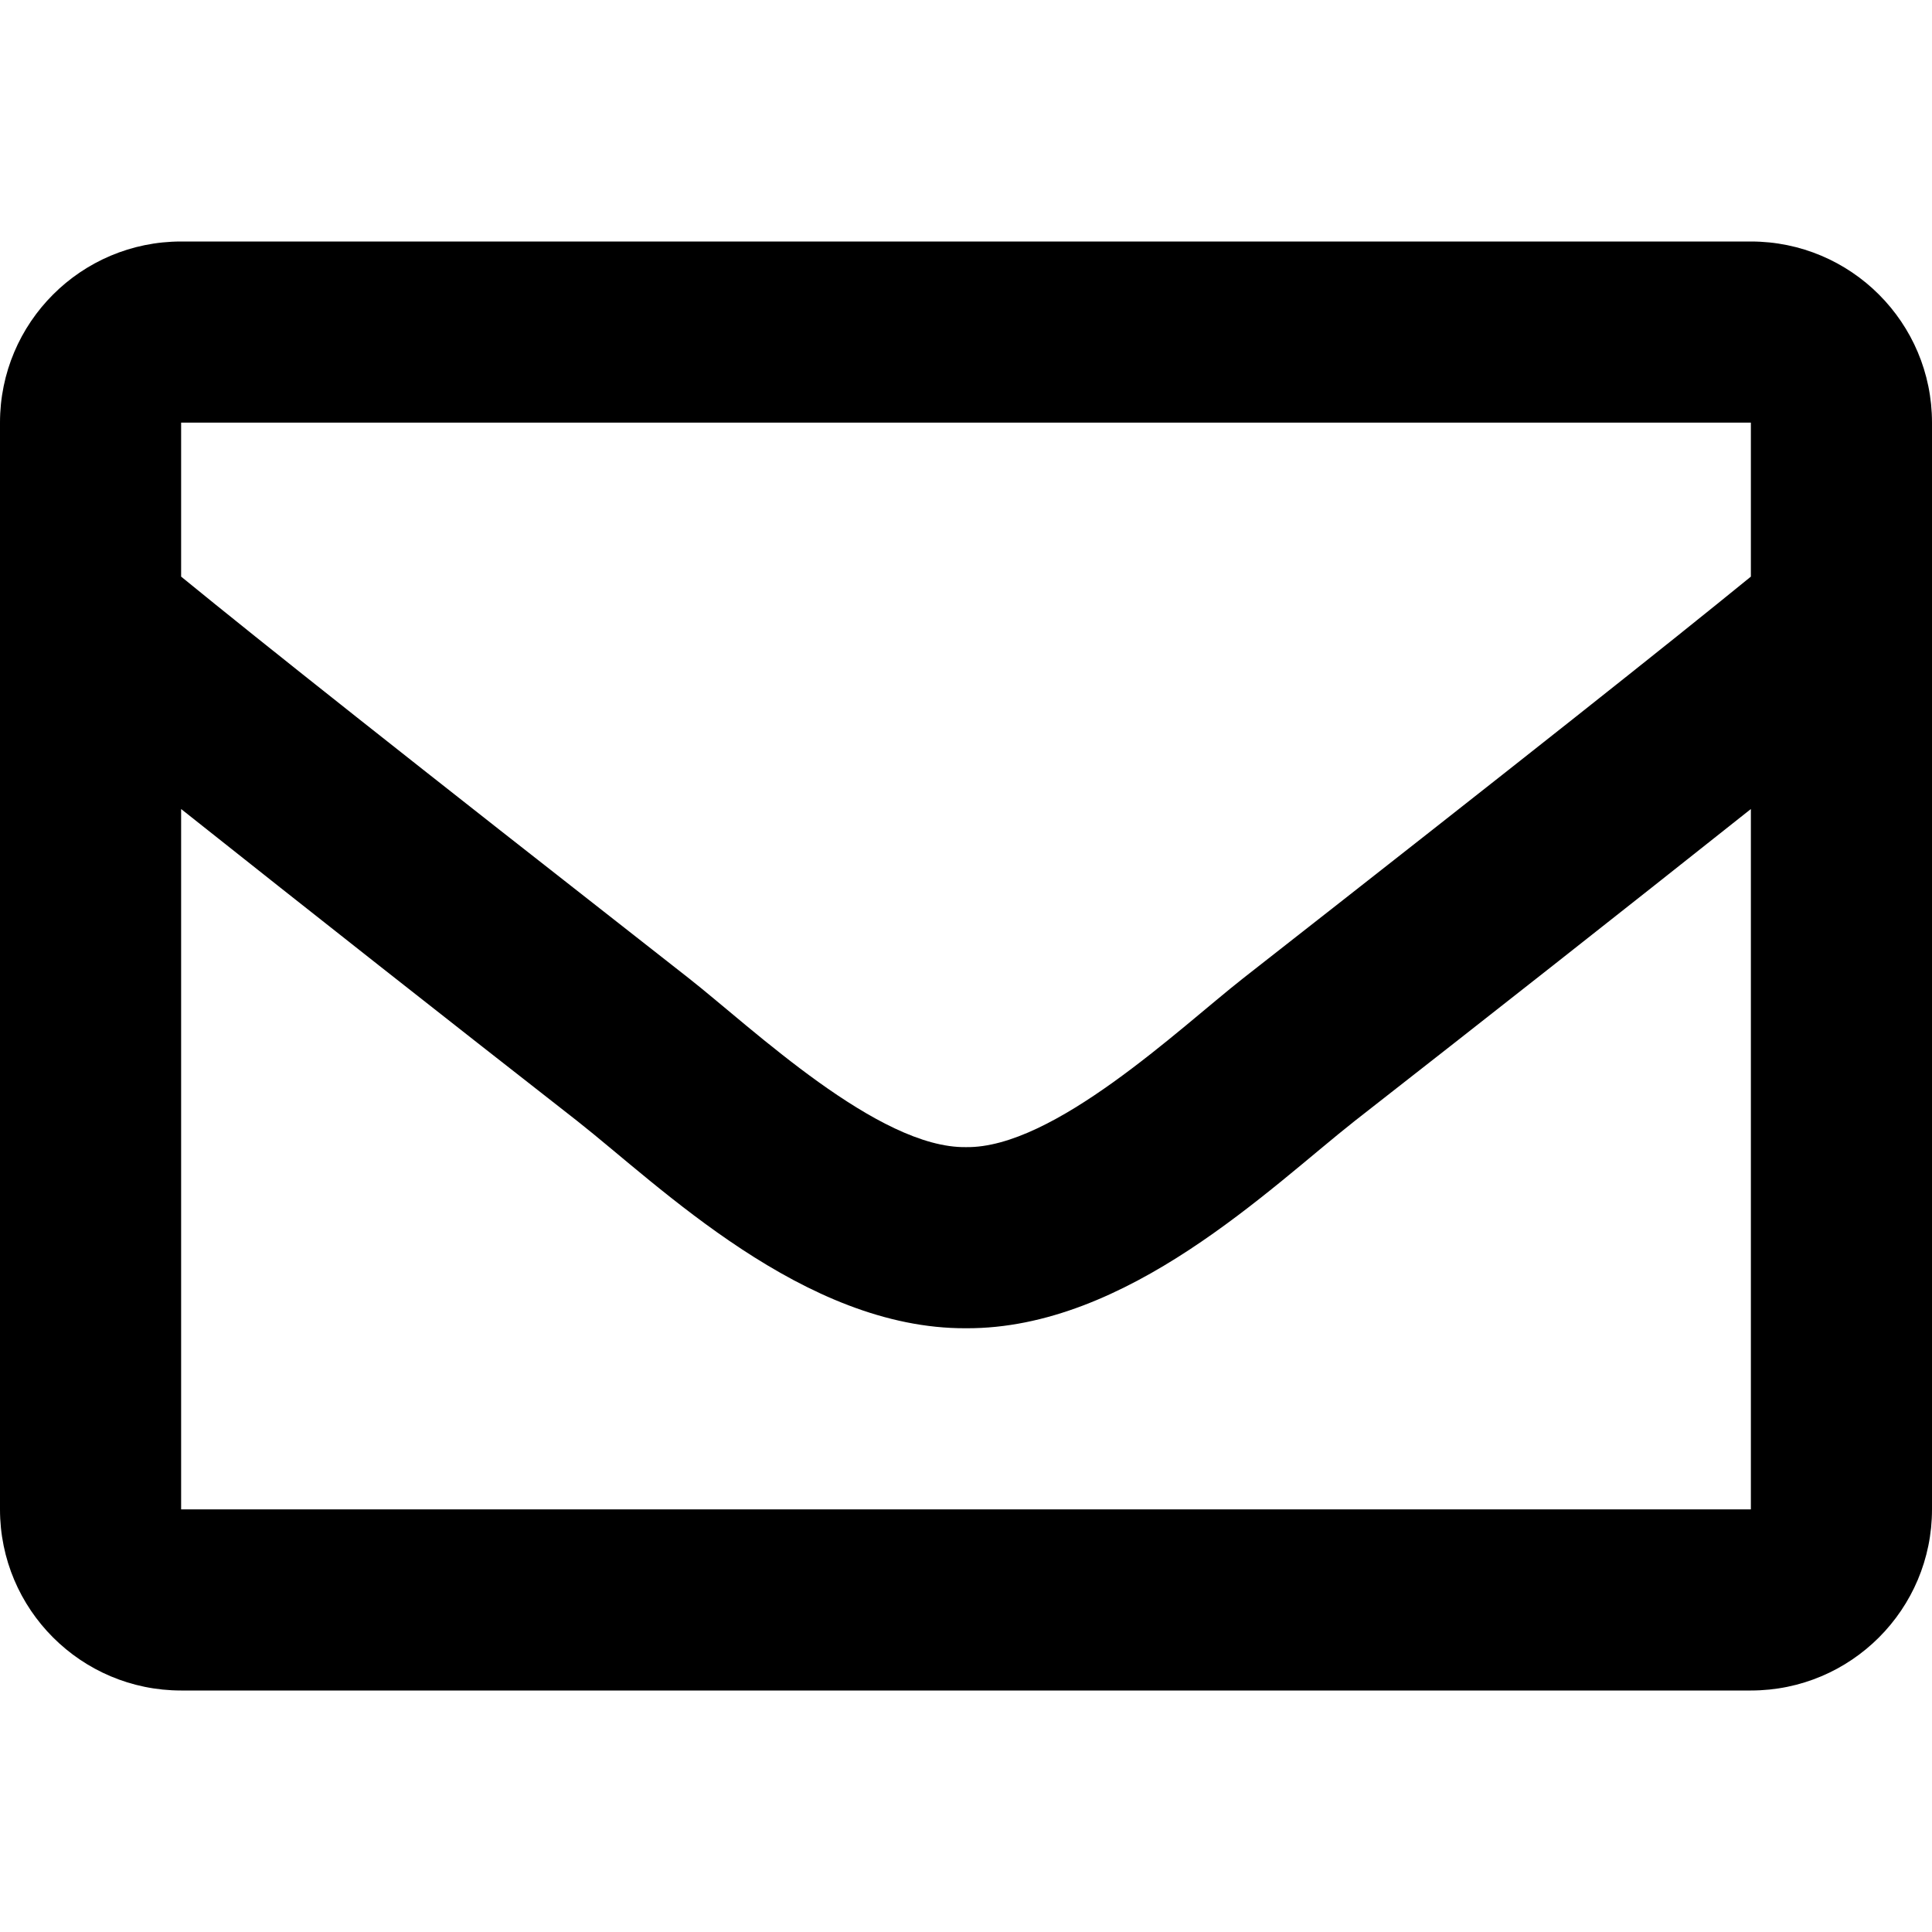
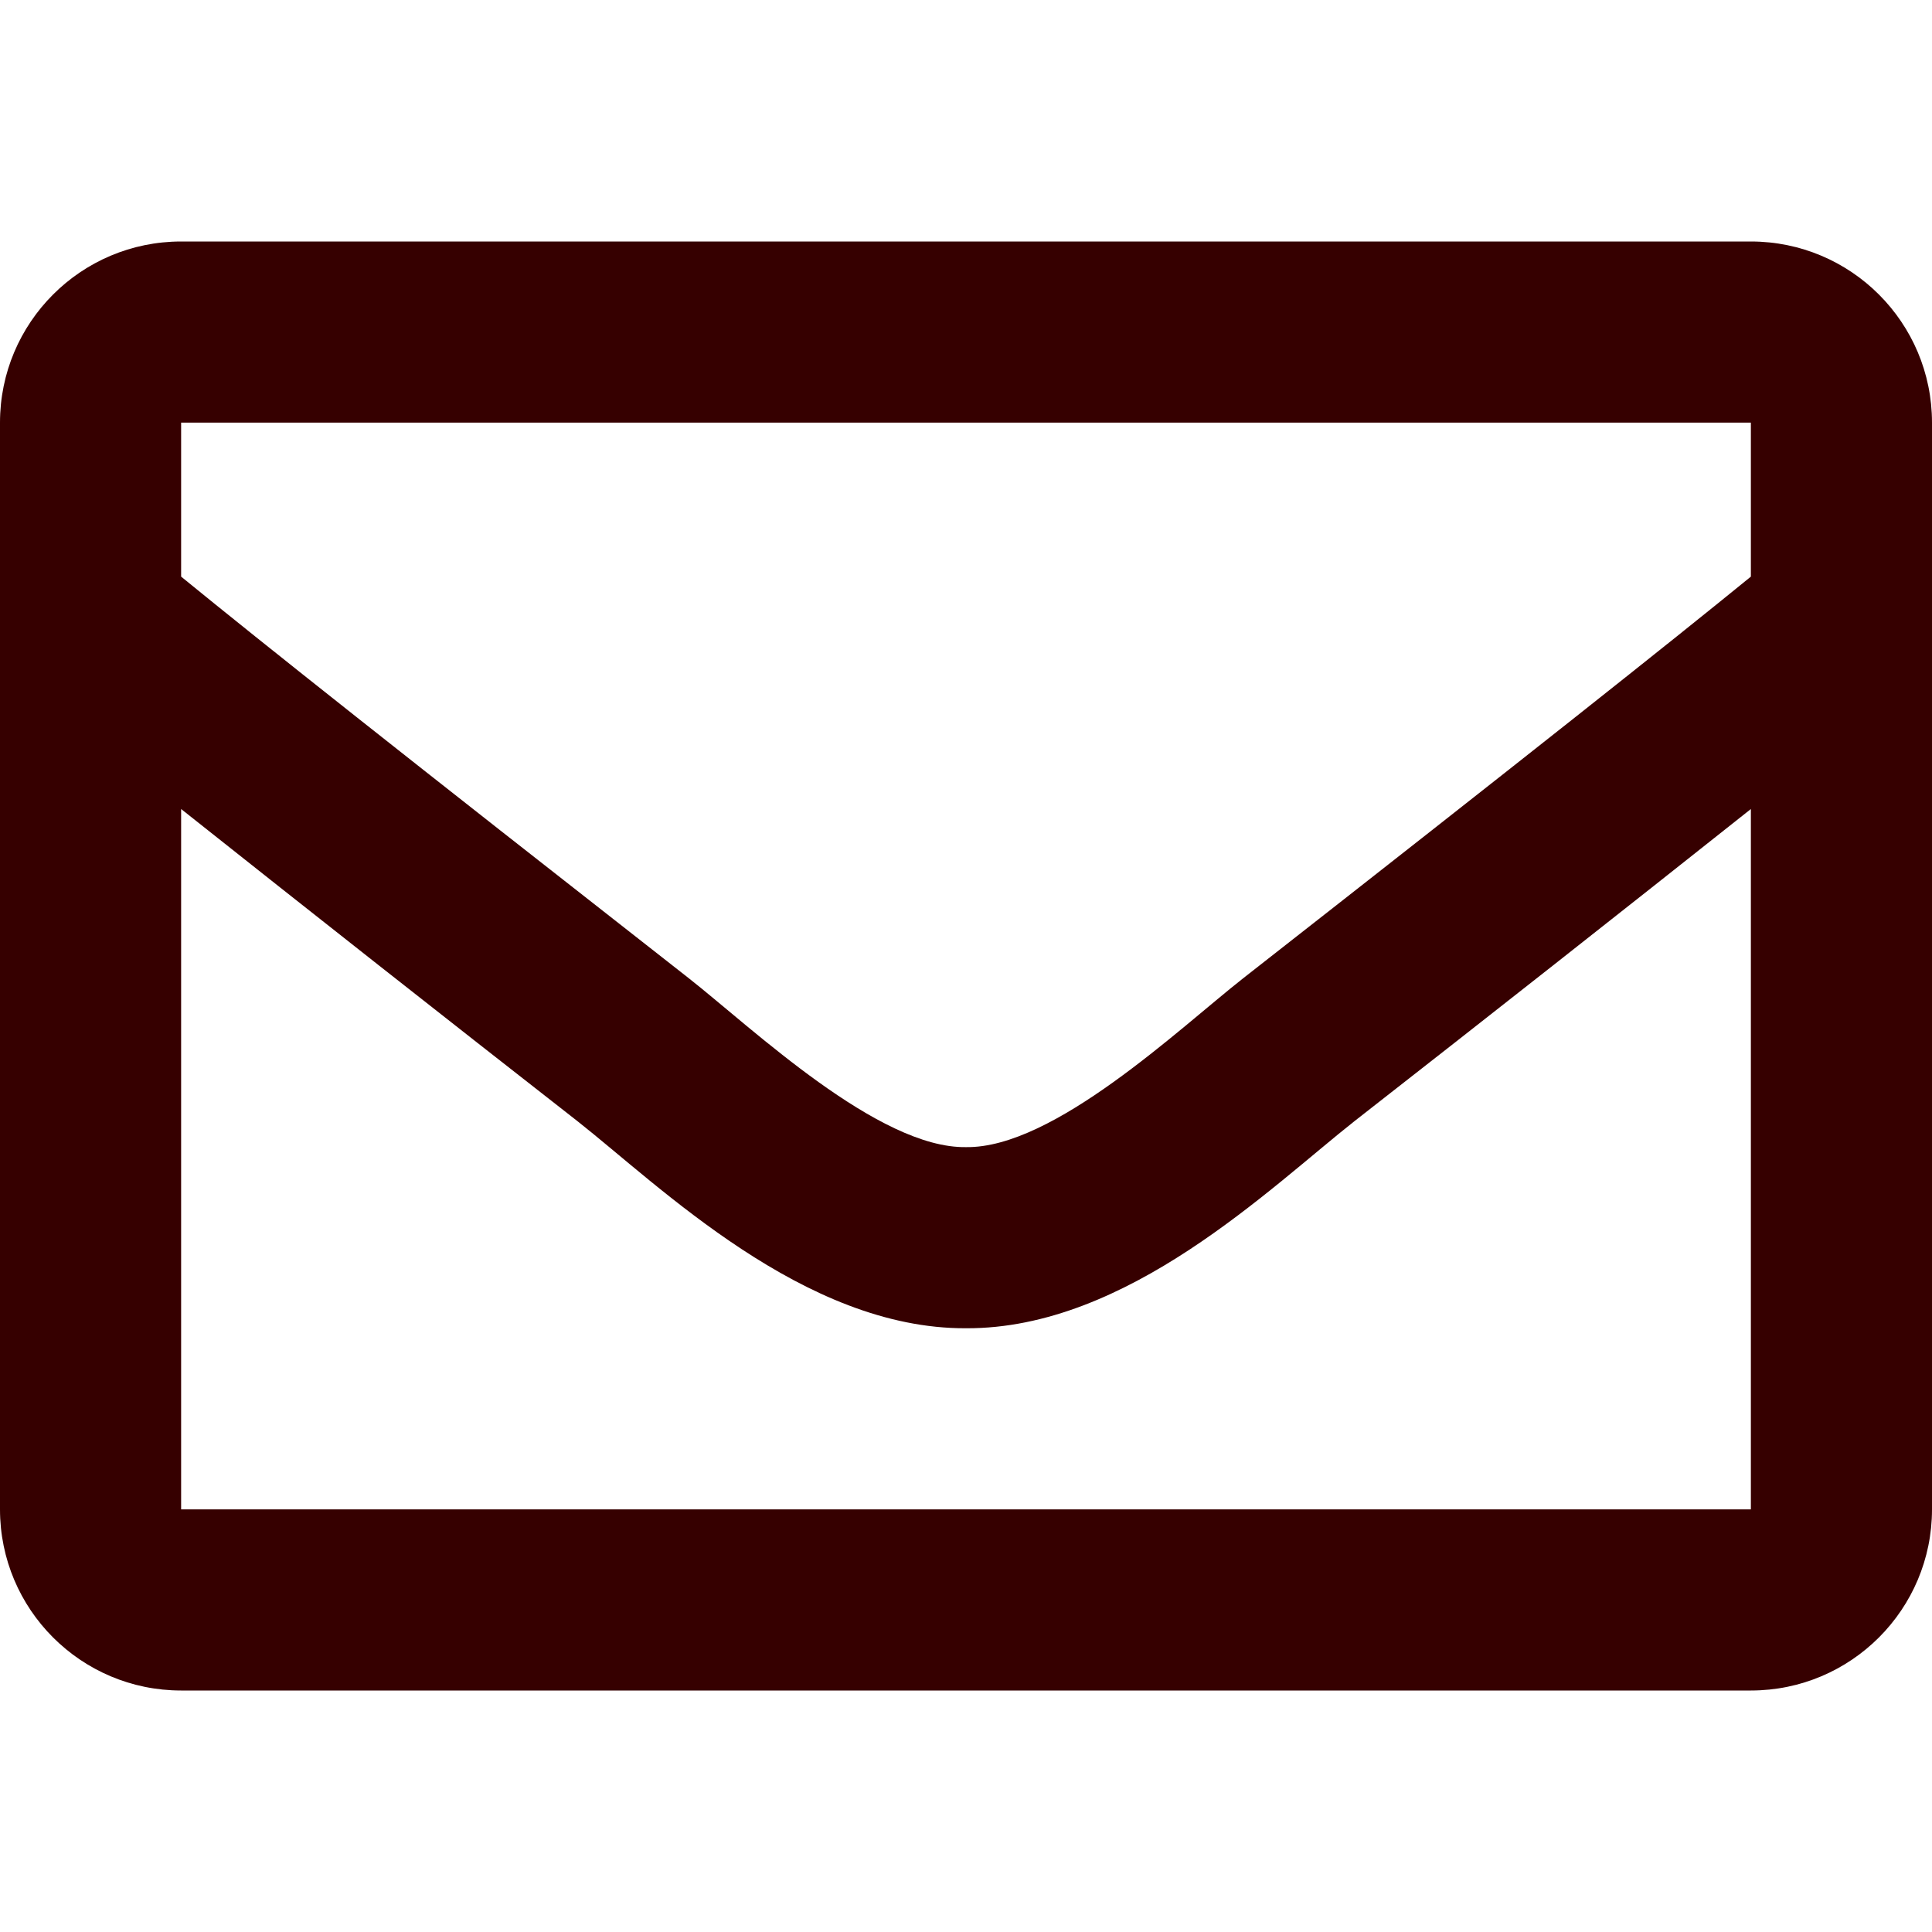
- <svg xmlns="http://www.w3.org/2000/svg" aria-hidden="true" data-prefix="far" data-icon="envelope" class="prefix__svg-inline--fa prefix__fa-envelope prefix__fa-w-16" width="24" height="24">
-   <path fill="currentColor" d="M21.75 3H2.25A2.25 2.25 0 000 5.25v13.5A2.25 2.25 0 002.25 21h19.5A2.25 2.25 0 0024 18.75V5.25A2.25 2.25 0 0021.75 3zm0 2.25v1.913c-1.051.856-2.727 2.187-6.309 4.991-.79.621-2.353 2.113-3.441 2.096-1.088.017-2.652-1.475-3.441-2.096C4.977 9.35 3.3 8.02 2.25 7.163V5.25zm-19.5 13.5v-8.7a799.27 799.27 0 004.919 3.874C8.194 14.73 9.988 16.51 12 16.5c2.002.01 3.774-1.744 4.83-2.576a798.668 798.668 0 004.92-3.874v8.7z" />
+ <svg xmlns="http://www.w3.org/2000/svg" aria-hidden="true" data-prefix="far" data-icon="envelope" class="prefix__svg-inline--fa prefix__fa-envelope prefix__fa-w-16" width="24" height="24" version="1.1" id="svg4">
+   <defs id="defs8" />
+   <path d="M21.75 3H2.25A2.25 2.25 0 000 5.25v13.5A2.25 2.25 0 002.25 21h19.5A2.25 2.25 0 0024 18.75V5.25A2.25 2.25 0 0021.75 3zm0 2.25v1.913c-1.051.856-2.727 2.187-6.309 4.991-.79.621-2.353 2.113-3.441 2.096-1.088.017-2.652-1.475-3.441-2.096C4.977 9.35 3.3 8.02 2.25 7.163V5.25zm-19.5 13.5v-8.7a799.27 799.27 0 004.919 3.874C8.194 14.73 9.988 16.51 12 16.5c2.002.01 3.774-1.744 4.83-2.576a798.668 798.668 0 004.92-3.874v8.7z" id="path2" style="stroke:none;fill:#360000;fill-opacity:1" />
</svg>
